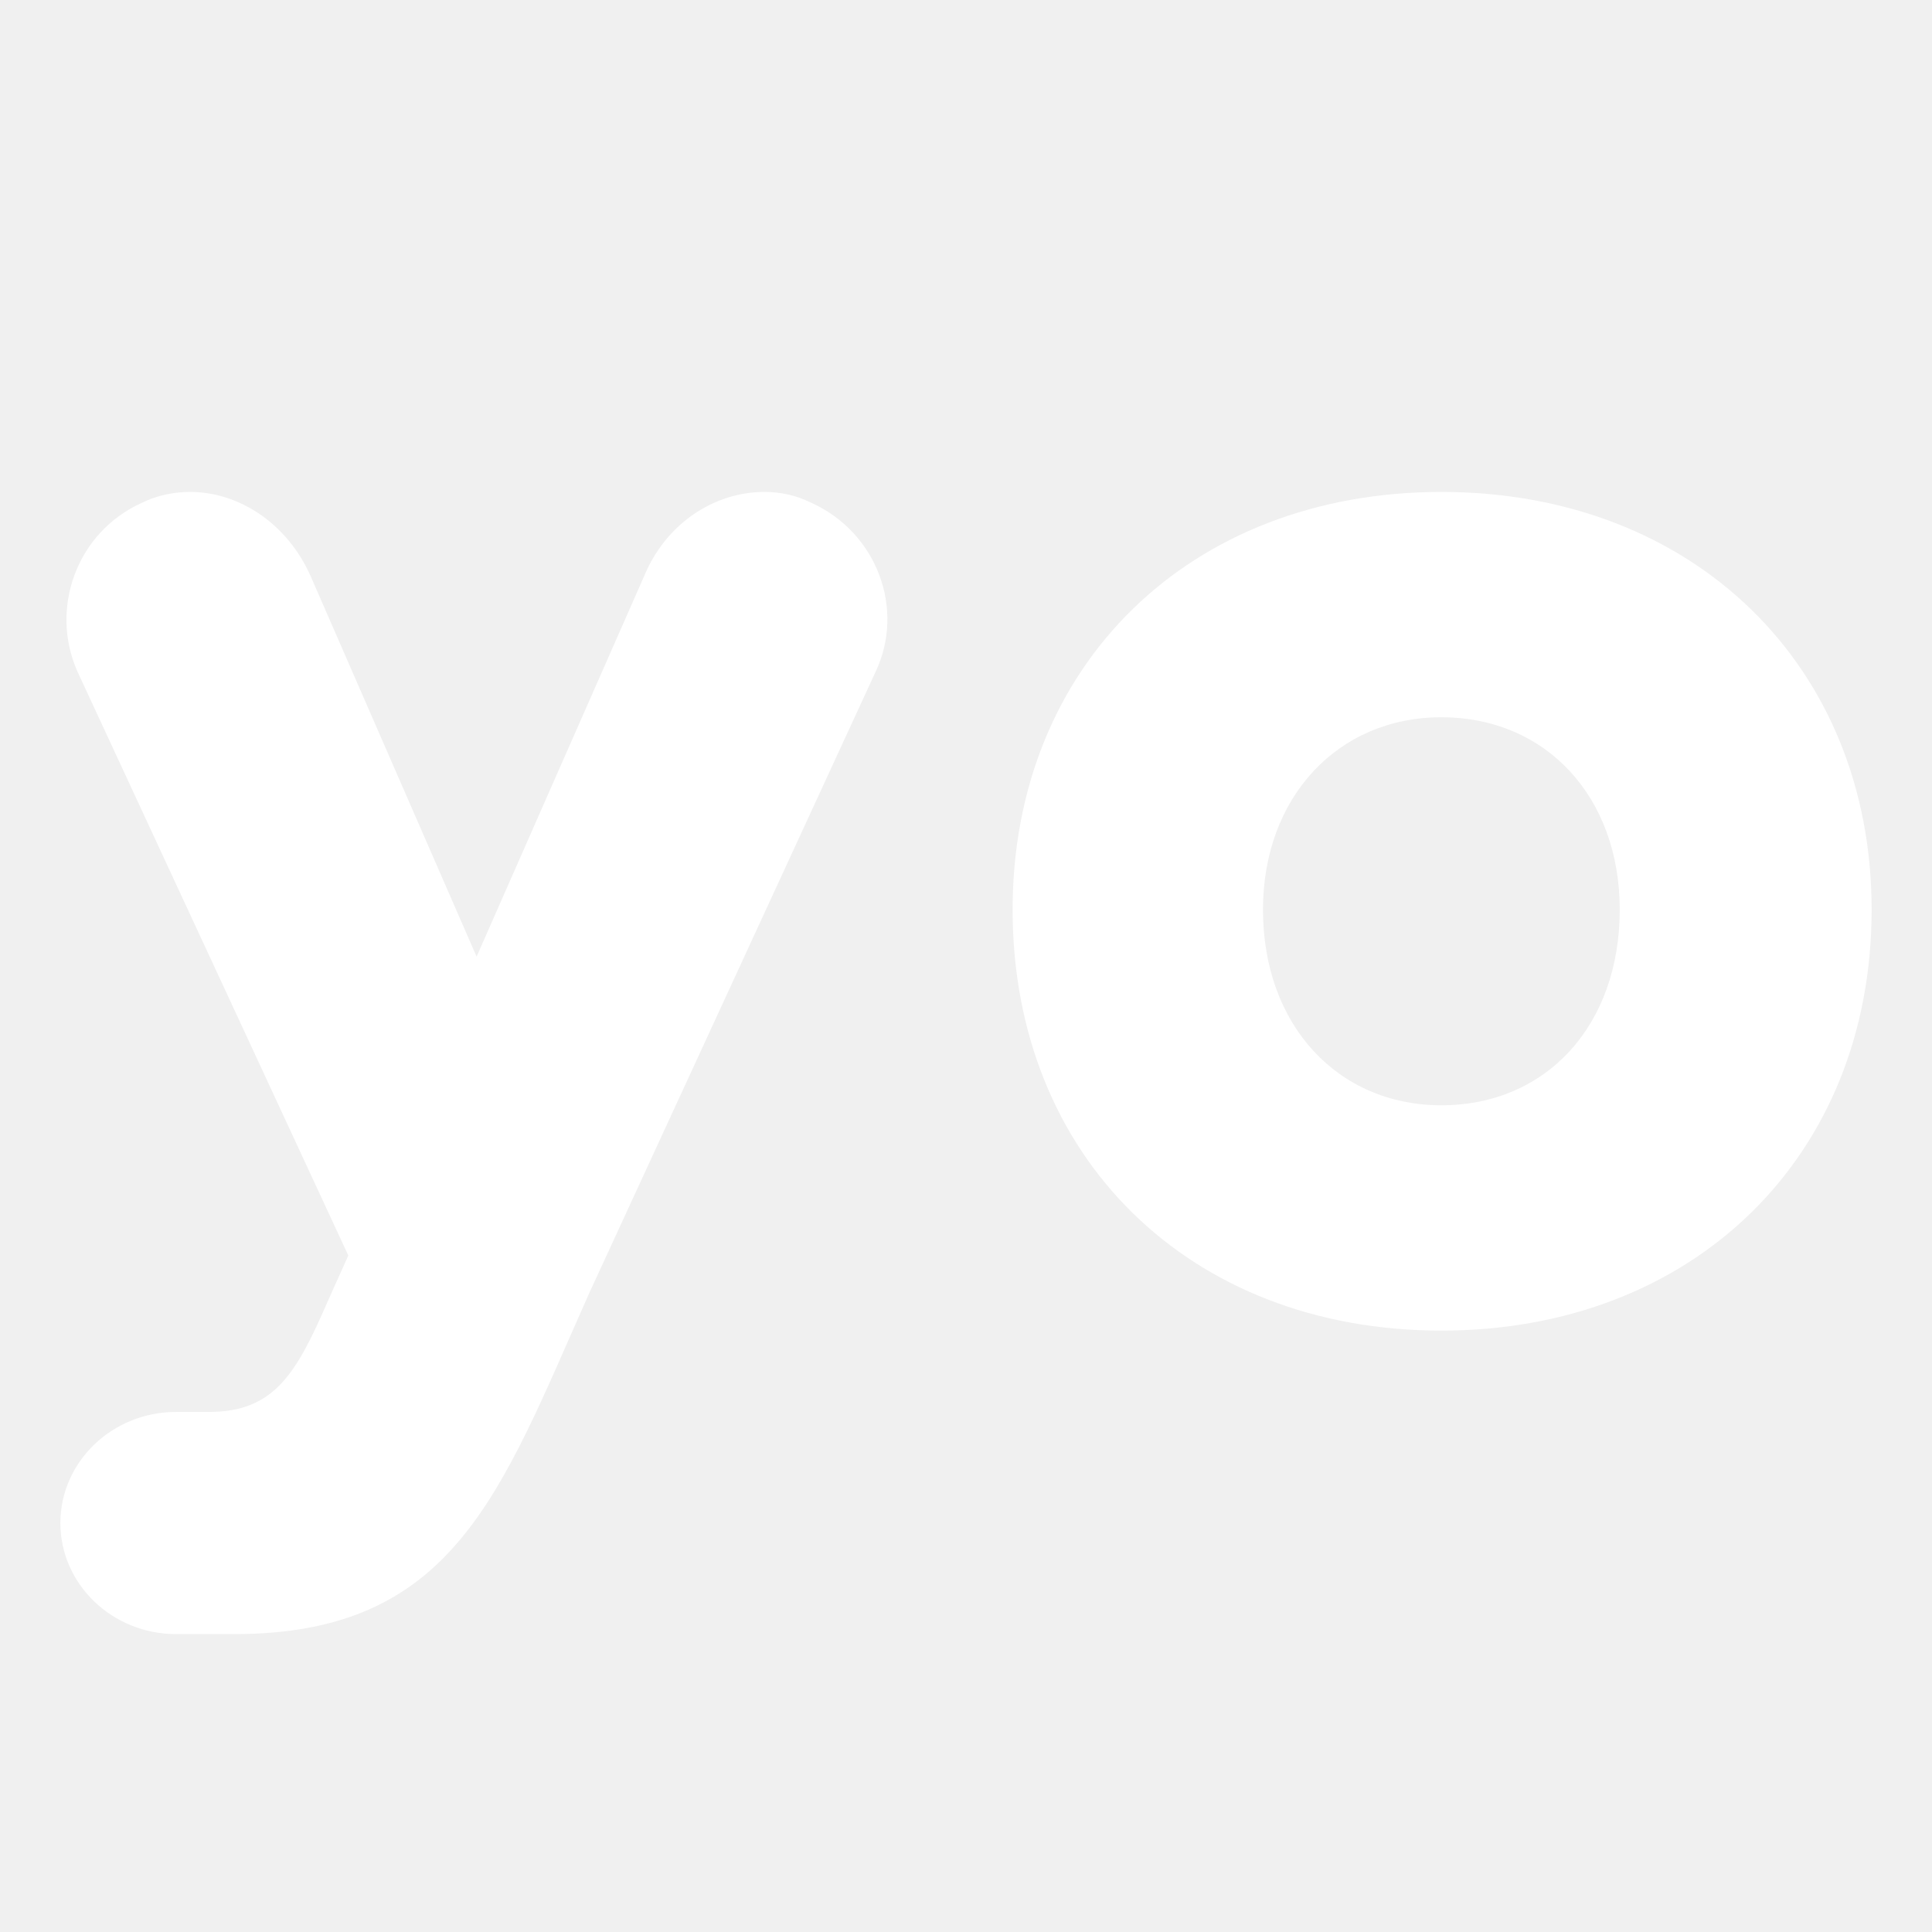
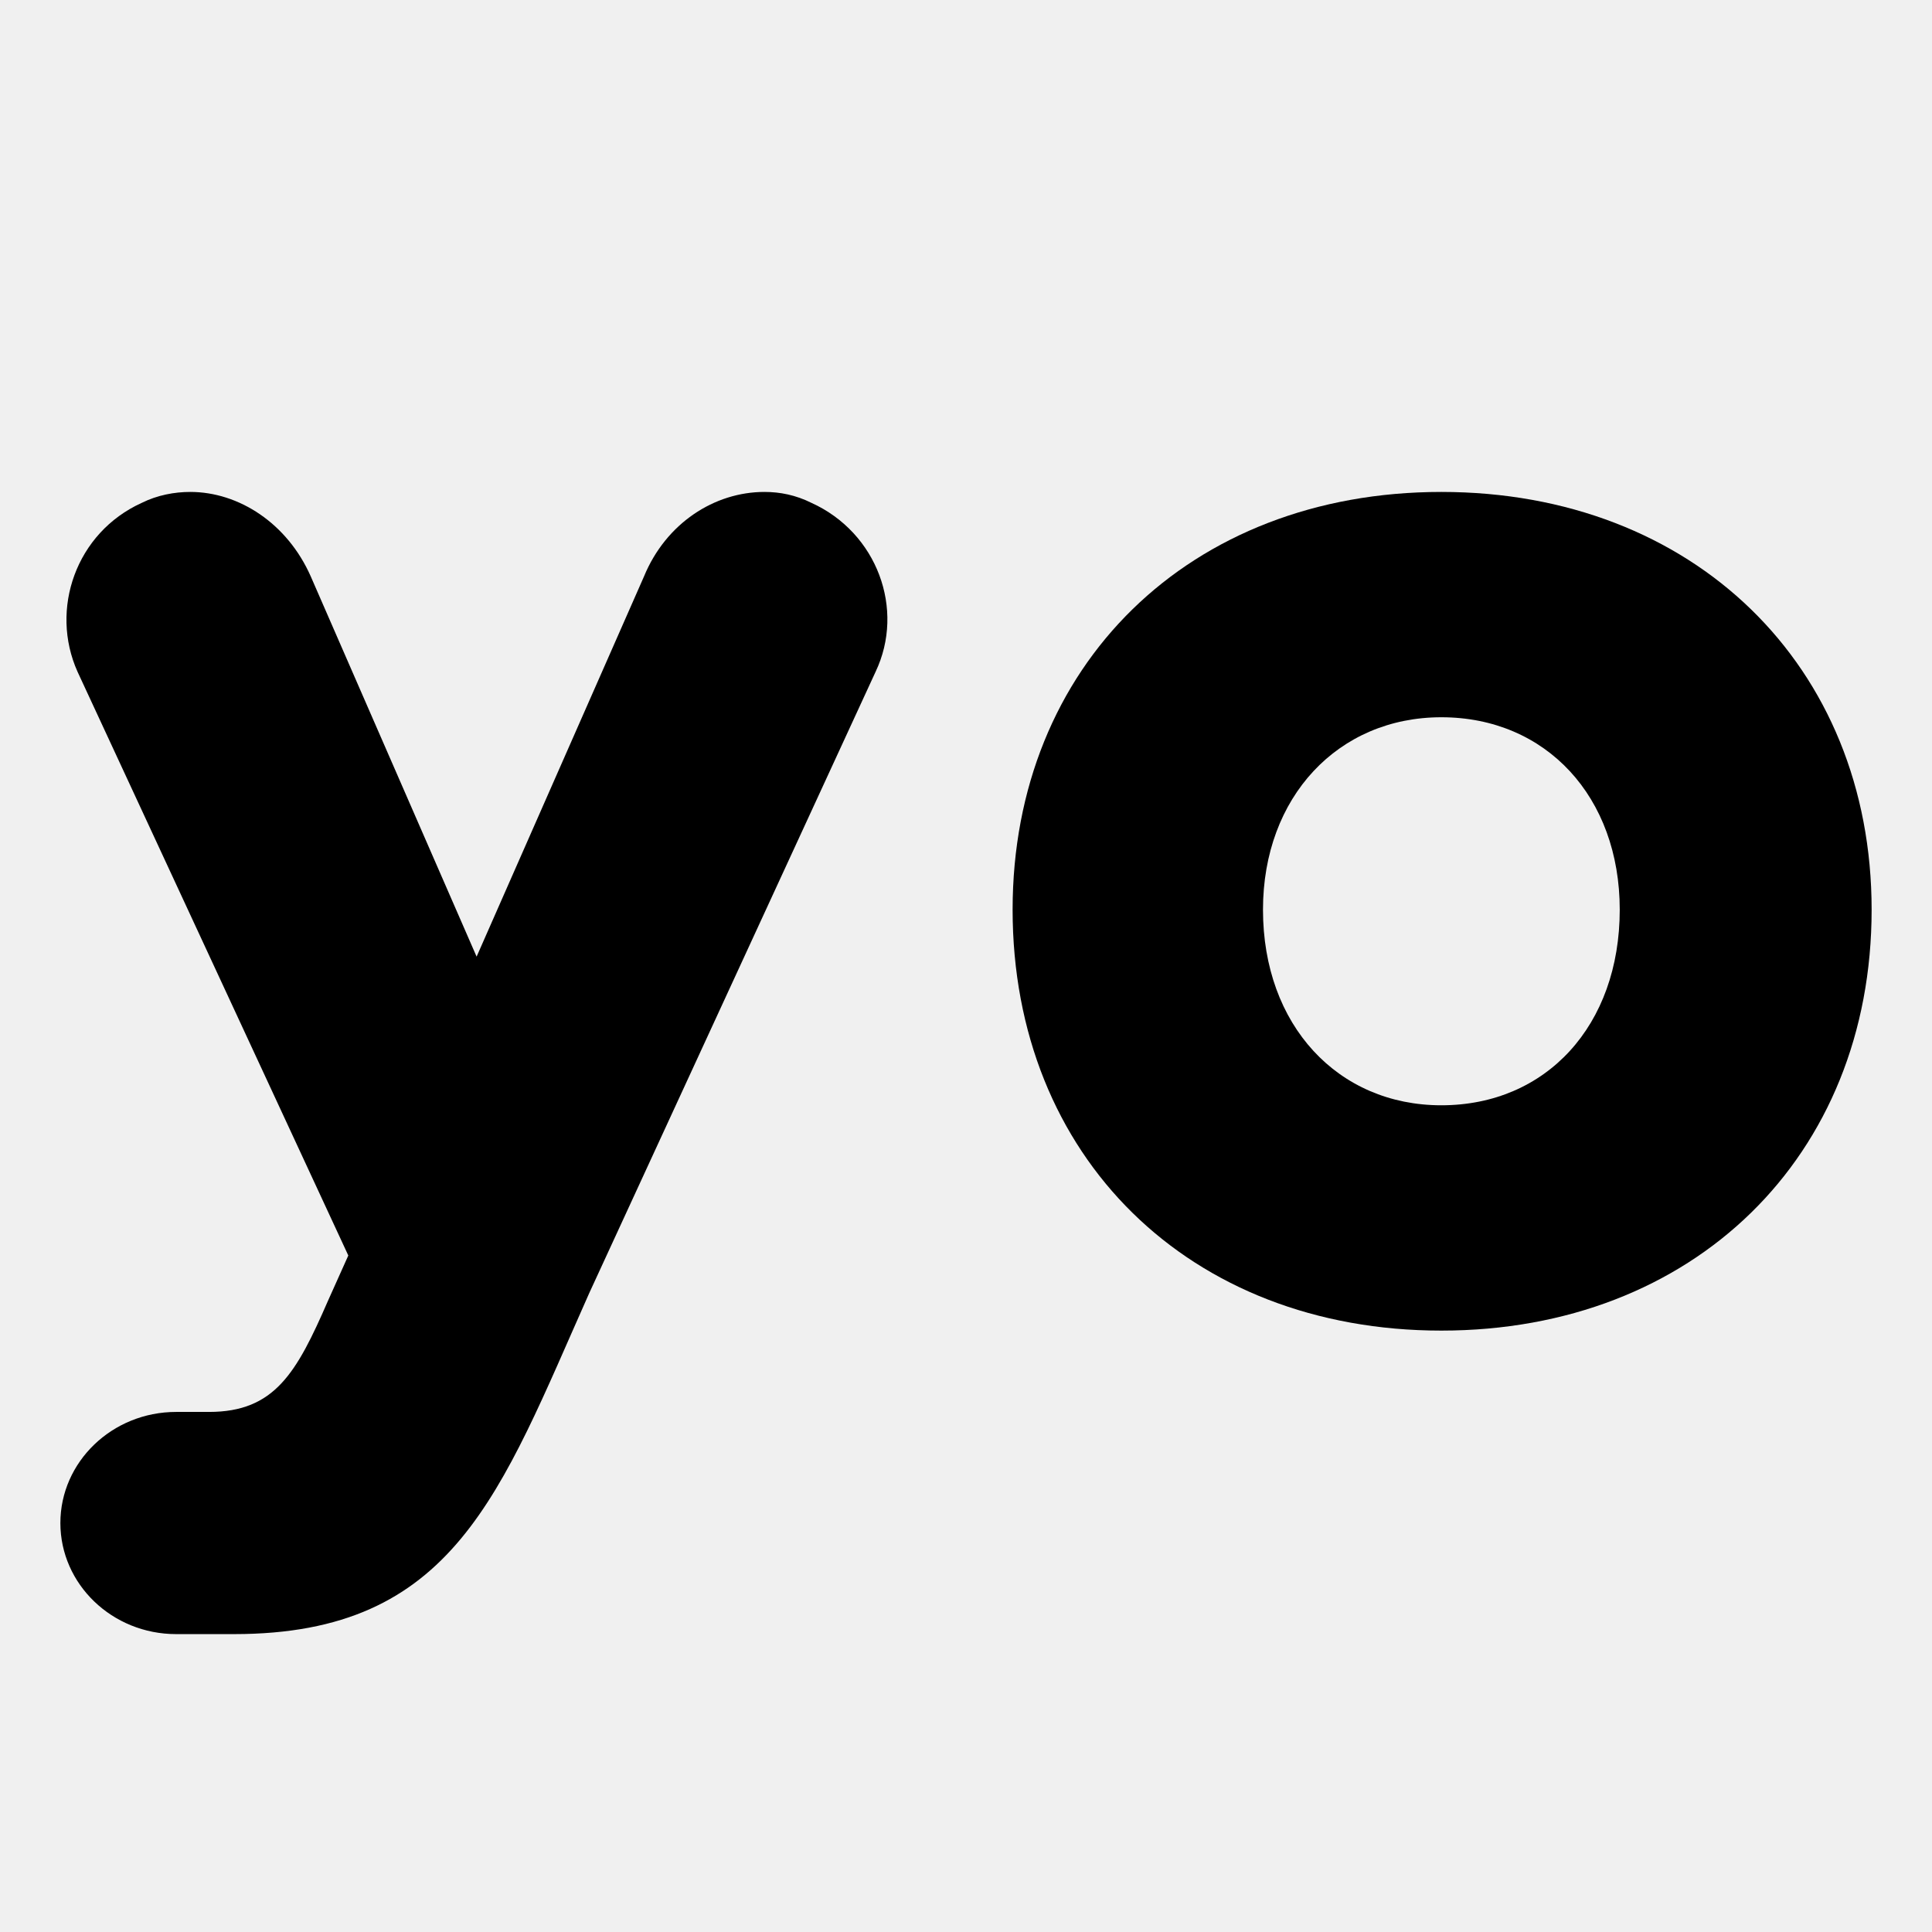
<svg xmlns="http://www.w3.org/2000/svg" width="32" height="32" viewBox="0 0 32 32" fill="none">
-   <path d="M23.873 22.039C19.701 22.039 16.772 19.162 16.772 15.067C16.772 11.024 19.701 8.148 23.873 8.148C28.046 8.148 31 11.024 31 15.067C31 19.162 28.046 22.039 23.873 22.039ZM23.873 18.307C25.61 18.307 26.828 16.985 26.828 15.067C26.828 13.201 25.61 11.88 23.873 11.88C22.163 11.88 20.919 13.201 20.919 15.067C20.919 16.985 22.163 18.307 23.873 18.307Z" fill="white" />
-   <path d="M5.769 20.795L1.285 11.128C0.819 10.091 1.259 8.822 2.348 8.329C2.607 8.2 2.892 8.148 3.151 8.148C3.954 8.148 4.758 8.666 5.147 9.547L7.894 15.845L10.667 9.547C11.03 8.666 11.833 8.148 12.662 8.148C12.921 8.148 13.181 8.2 13.44 8.329C14.528 8.822 14.995 10.091 14.502 11.128L9.76 21.417C8.282 24.734 7.531 27.066 3.877 27.066H2.918C1.855 27.066 1 26.237 1 25.226C1 24.216 1.855 23.386 2.918 23.386H3.462C4.55 23.386 4.913 22.738 5.432 21.546L5.769 20.795Z" fill="white" />
+   <path d="M23.873 22.039C19.701 22.039 16.772 19.162 16.772 15.067C16.772 11.024 19.701 8.148 23.873 8.148C28.046 8.148 31 11.024 31 15.067C31 19.162 28.046 22.039 23.873 22.039ZM23.873 18.307C25.61 18.307 26.828 16.985 26.828 15.067C26.828 13.201 25.61 11.88 23.873 11.88C22.163 11.88 20.919 13.201 20.919 15.067C20.919 16.985 22.163 18.307 23.873 18.307Z" fill="currentColor" />
+   <path d="M5.769 20.795L1.285 11.128C0.819 10.091 1.259 8.822 2.348 8.329C2.607 8.2 2.892 8.148 3.151 8.148C3.954 8.148 4.758 8.666 5.147 9.547L7.894 15.845L10.667 9.547C11.03 8.666 11.833 8.148 12.662 8.148C12.921 8.148 13.181 8.2 13.44 8.329C14.528 8.822 14.995 10.091 14.502 11.128L9.76 21.417C8.282 24.734 7.531 27.066 3.877 27.066H2.918C1.855 27.066 1 26.237 1 25.226C1 24.216 1.855 23.386 2.918 23.386H3.462C4.55 23.386 4.913 22.738 5.432 21.546L5.769 20.795Z" fill="currentColor" />
</svg>
